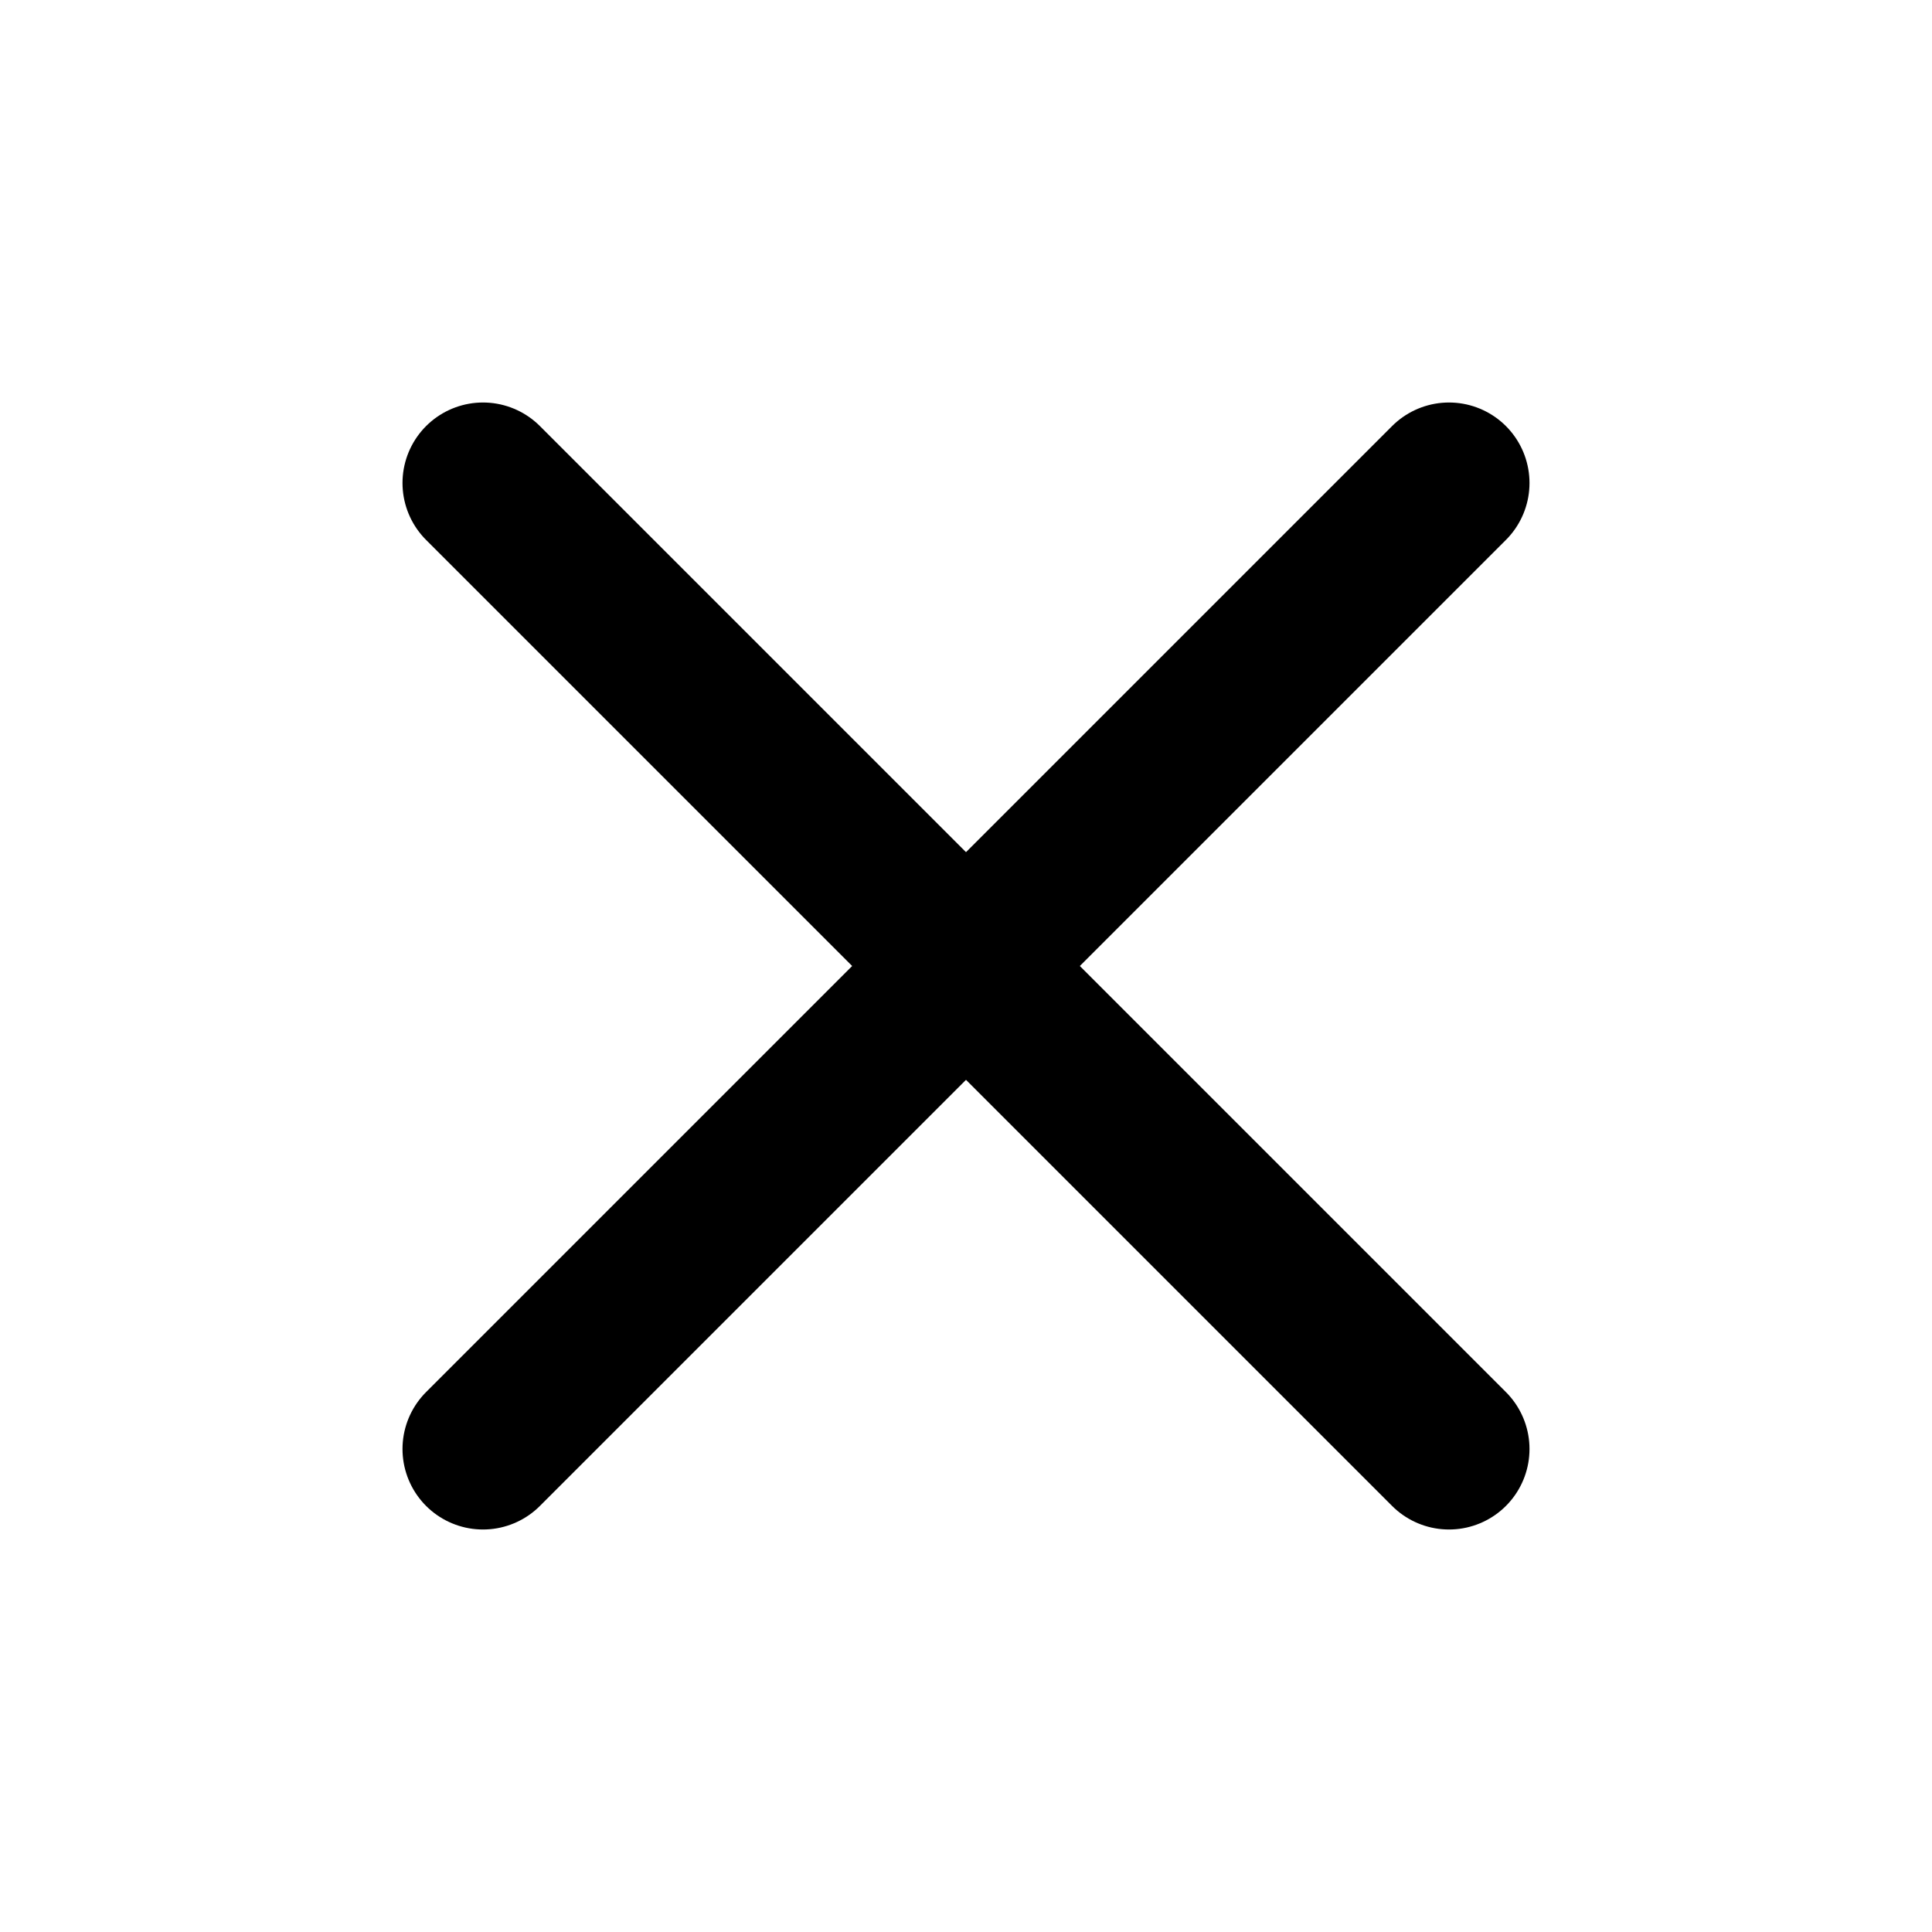
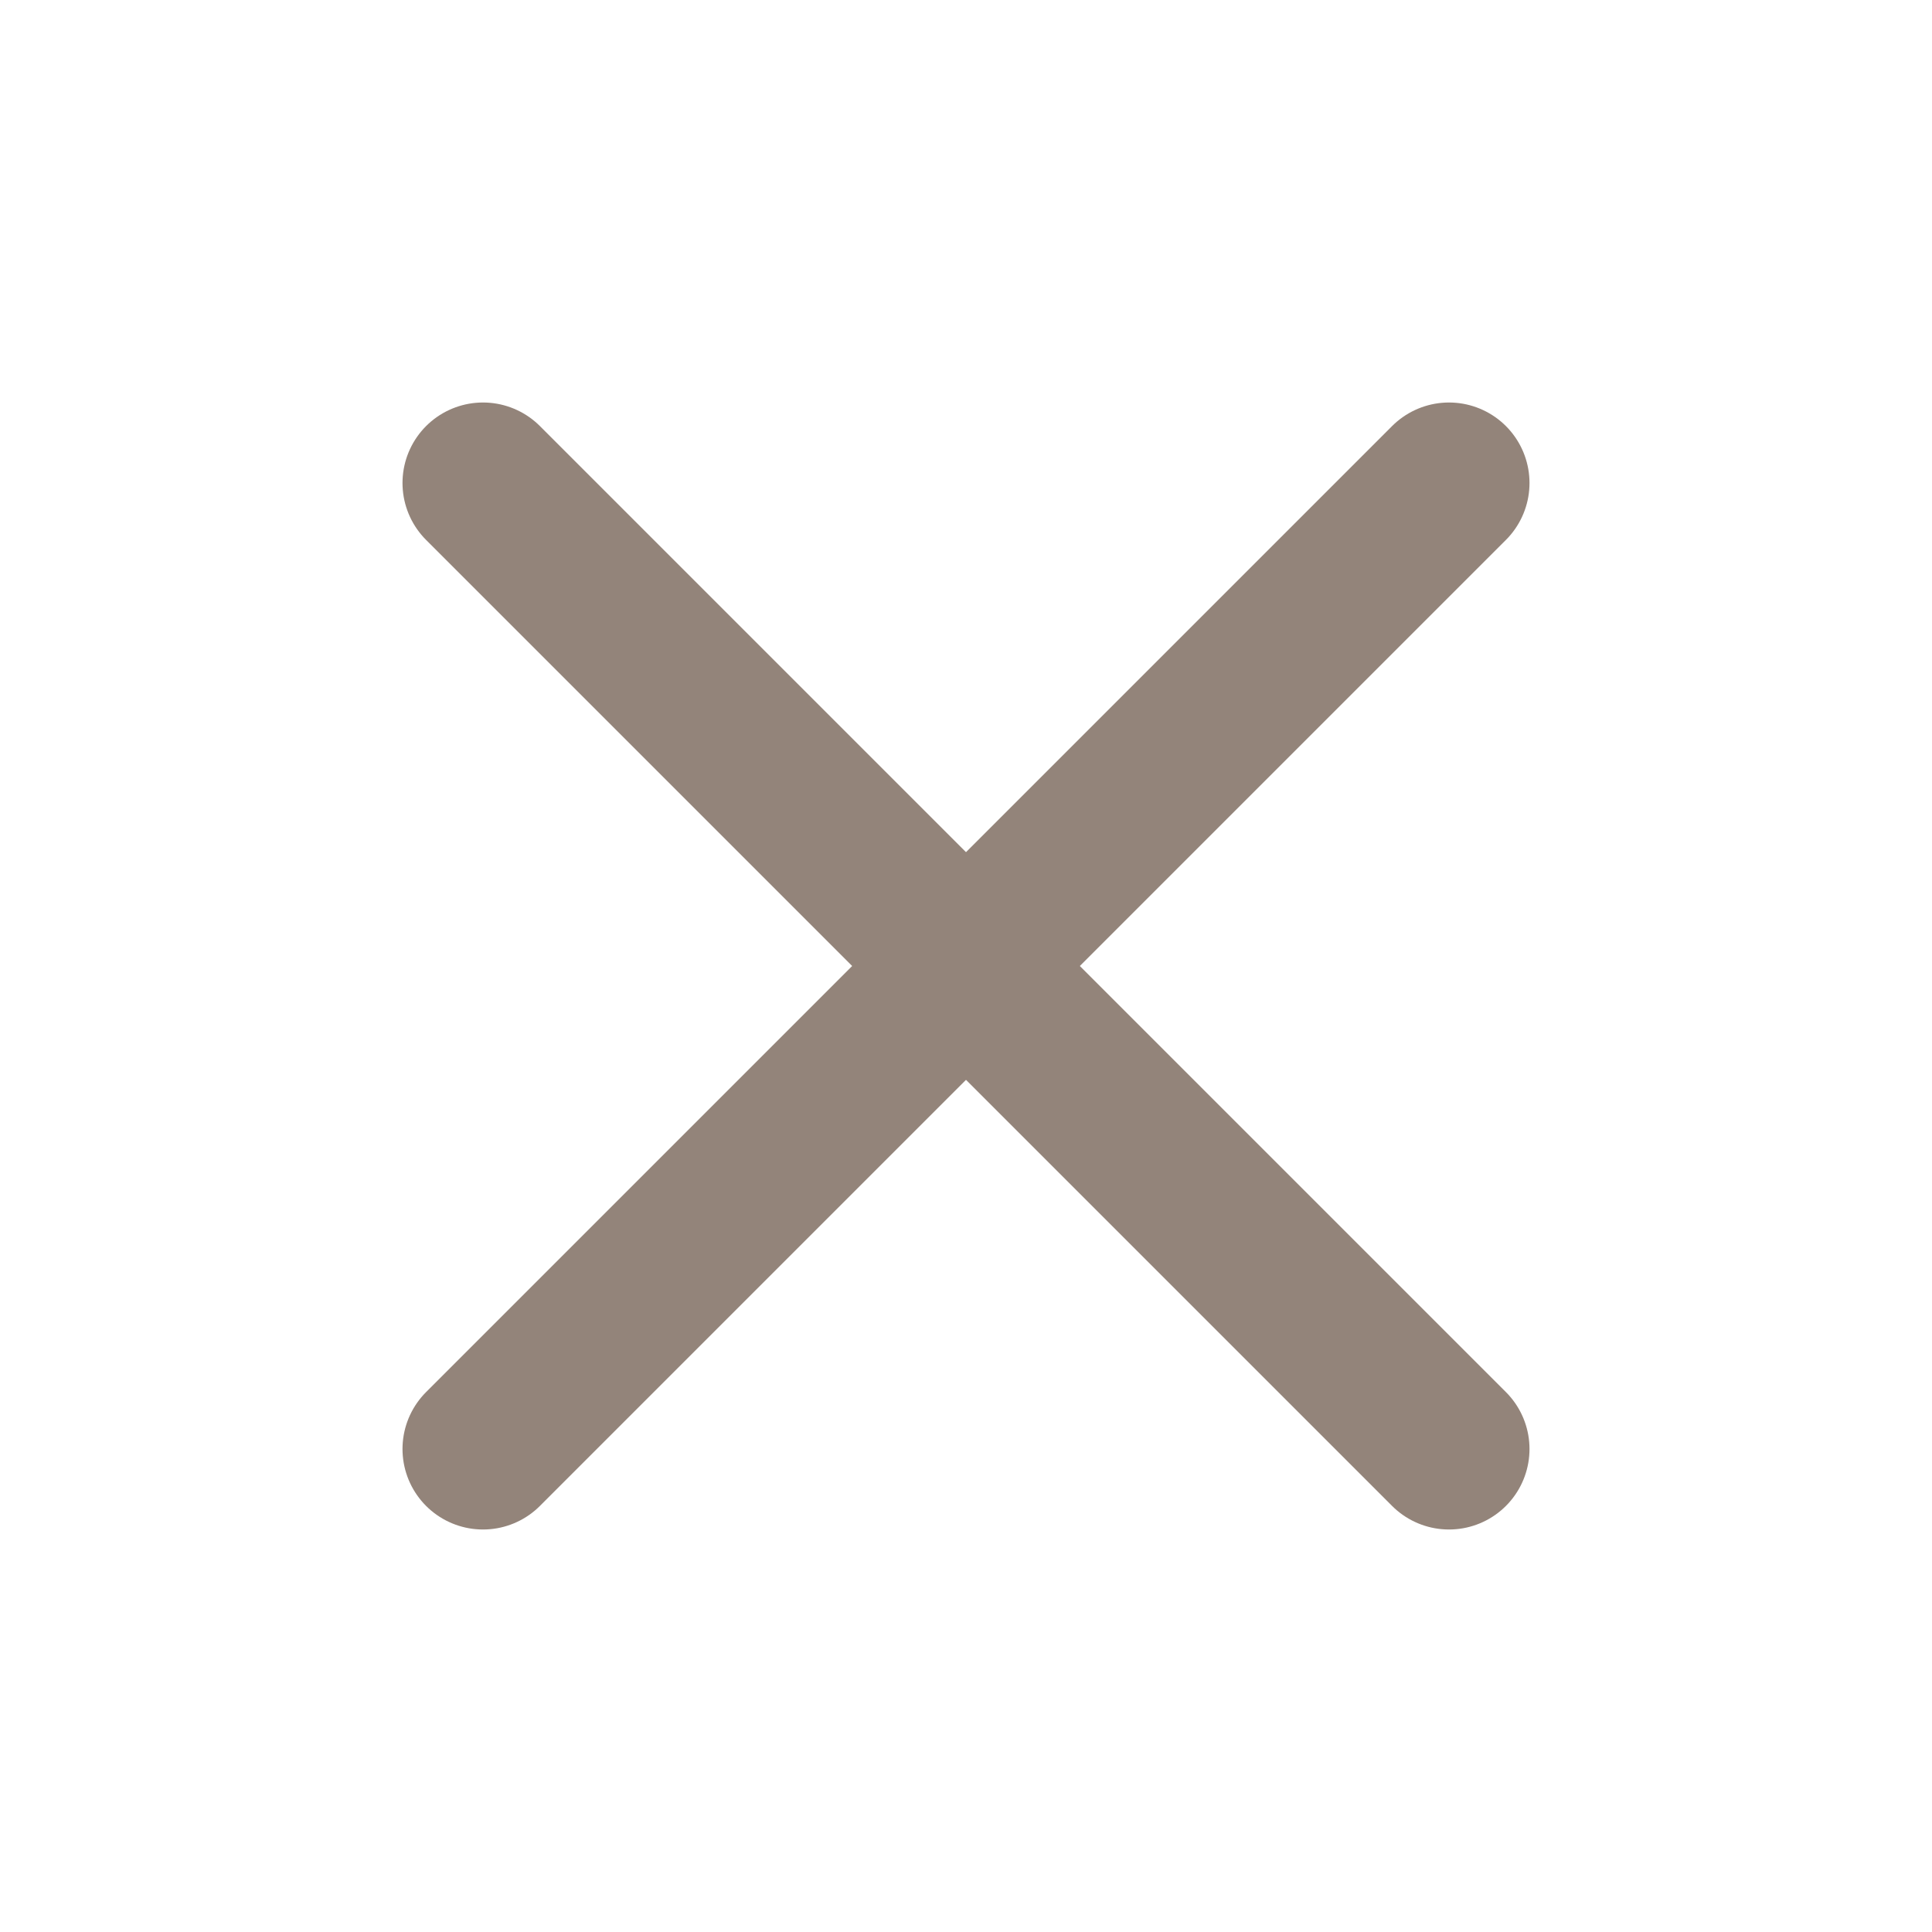
- <svg xmlns="http://www.w3.org/2000/svg" width="24" height="24" viewBox="0 0 24 24" fill="none" stroke="currentColor" stroke-width="2" stroke-linecap="round" stroke-linejoin="round" class="feather feather-x">
+ <svg xmlns="http://www.w3.org/2000/svg" width="24" height="24" viewBox="0 0 24 24" fill="none" stroke="#93847a" stroke-width="2" stroke-linecap="round" stroke-linejoin="round" class="feather feather-x">
  <line x1="18" y1="6" x2="6" y2="18" />
  <line x1="6" y1="6" x2="18" y2="18" />
</svg>
